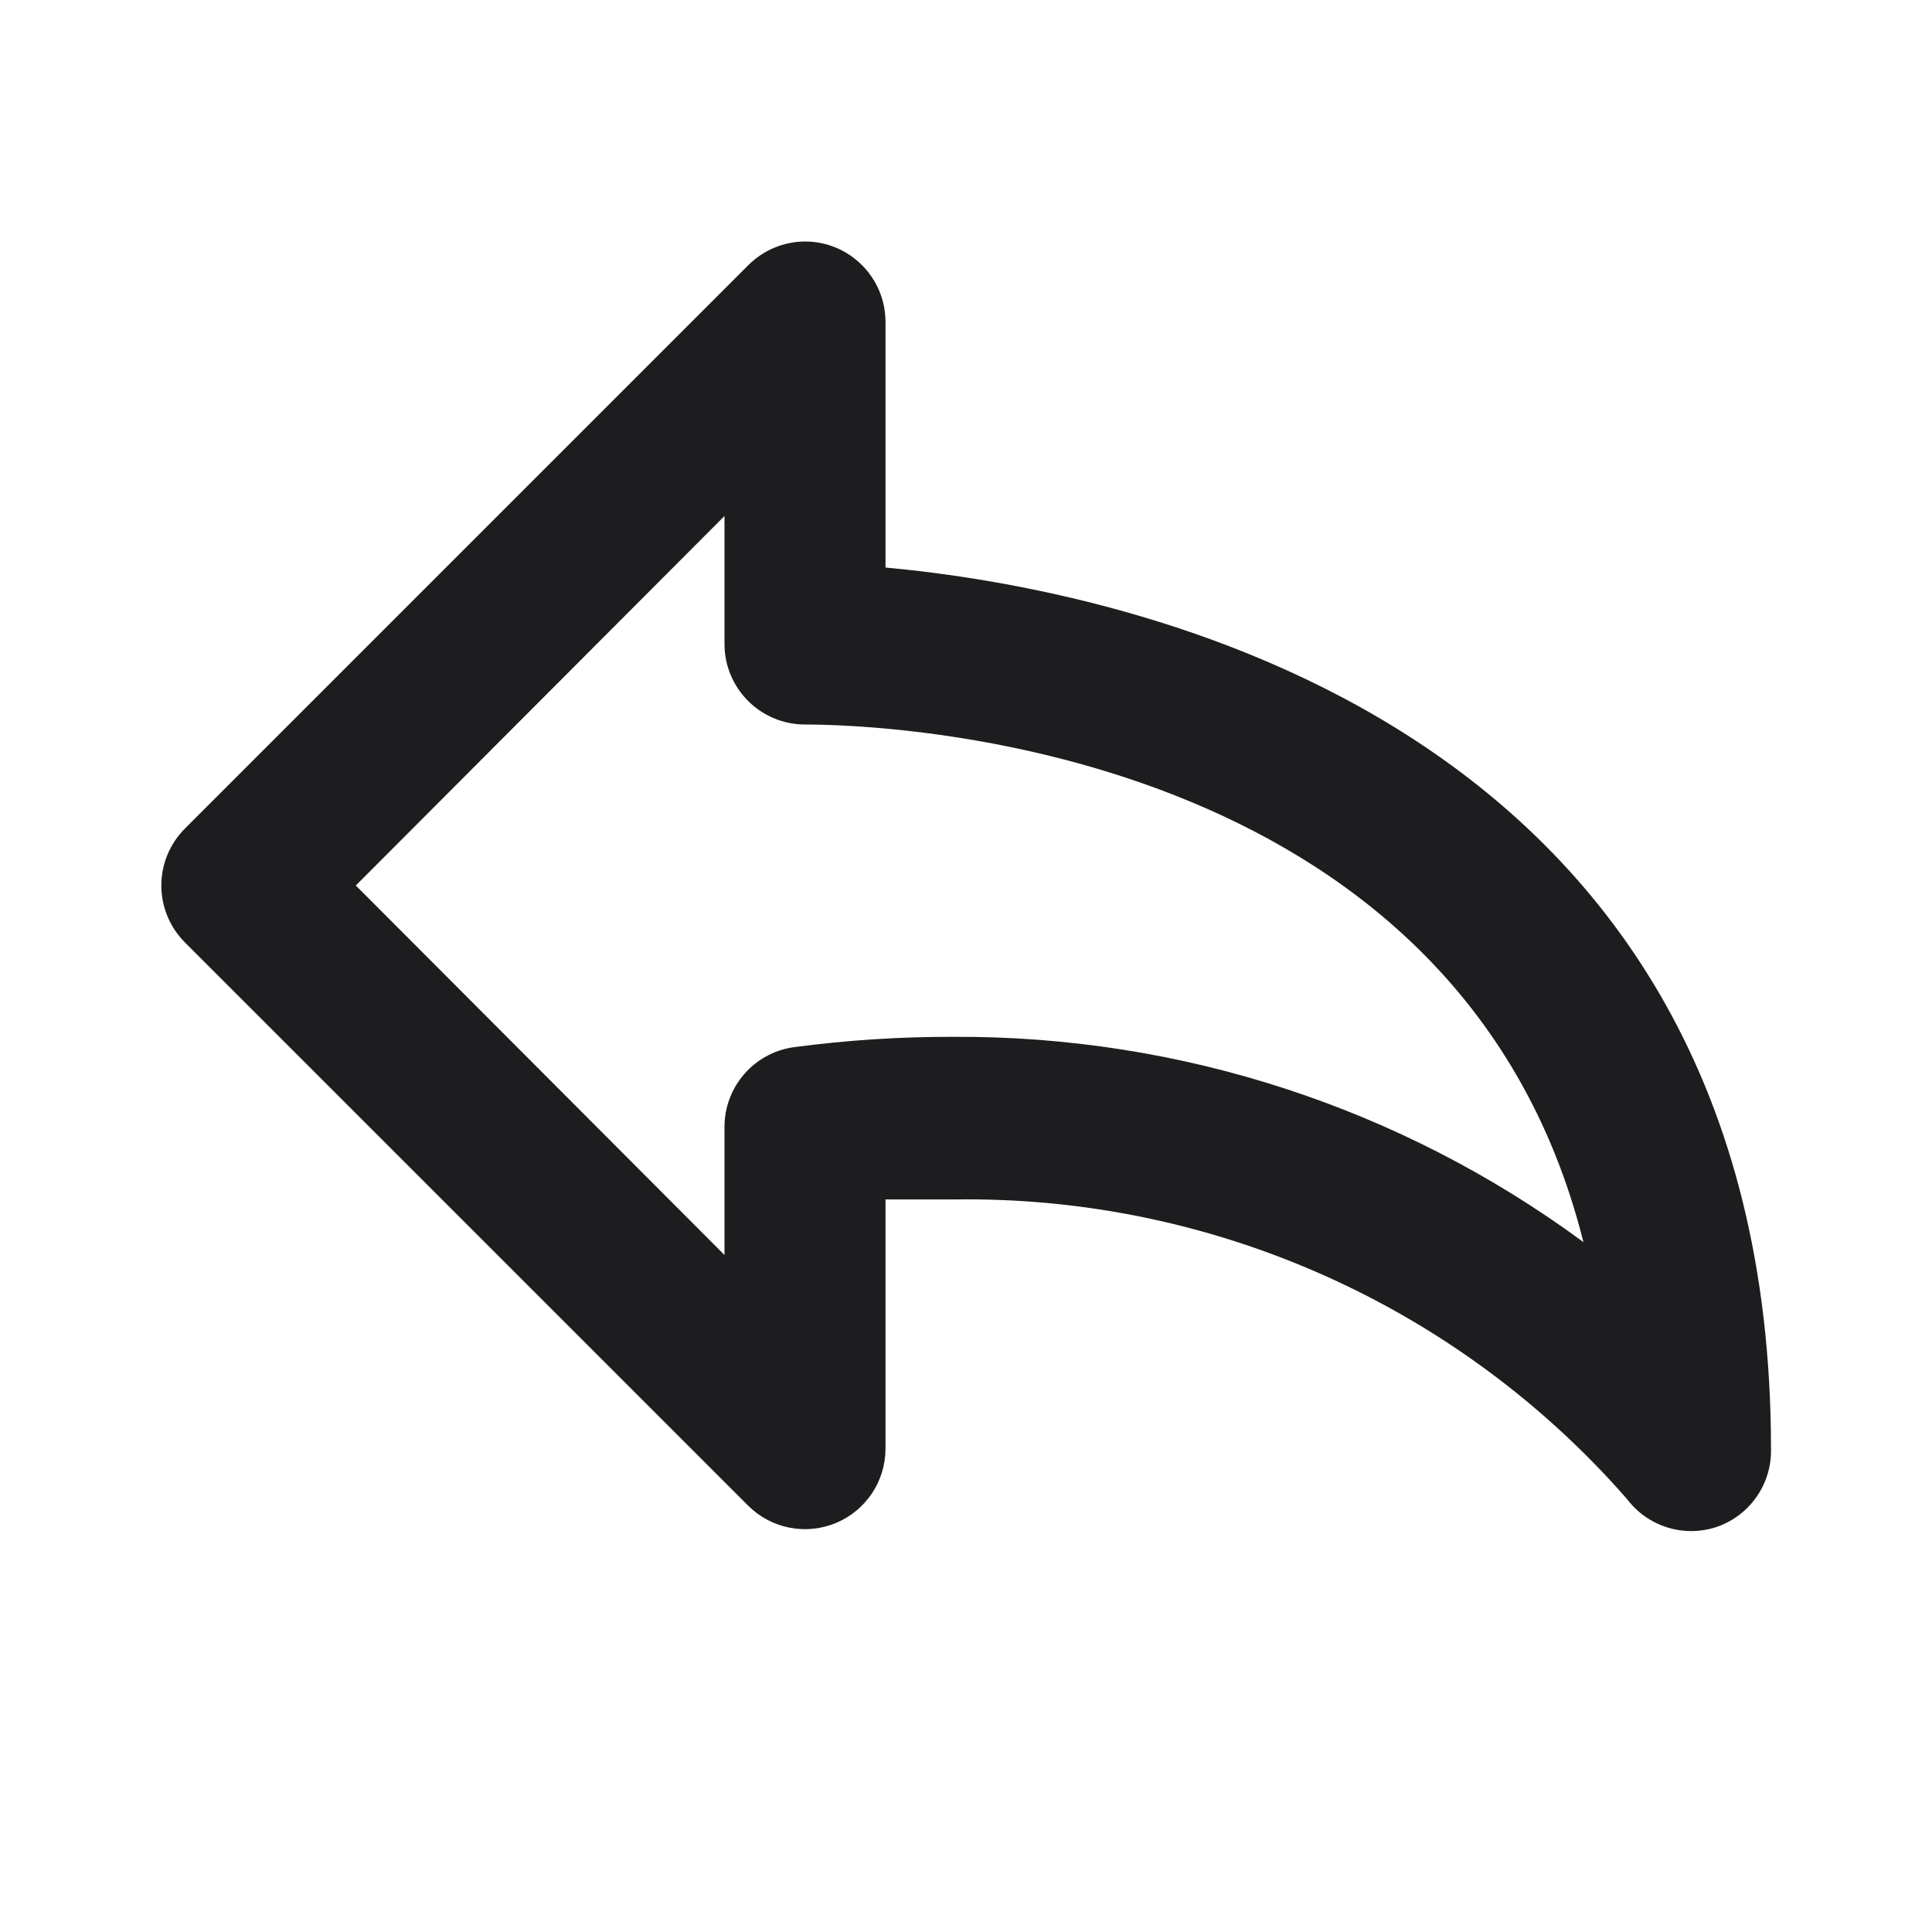
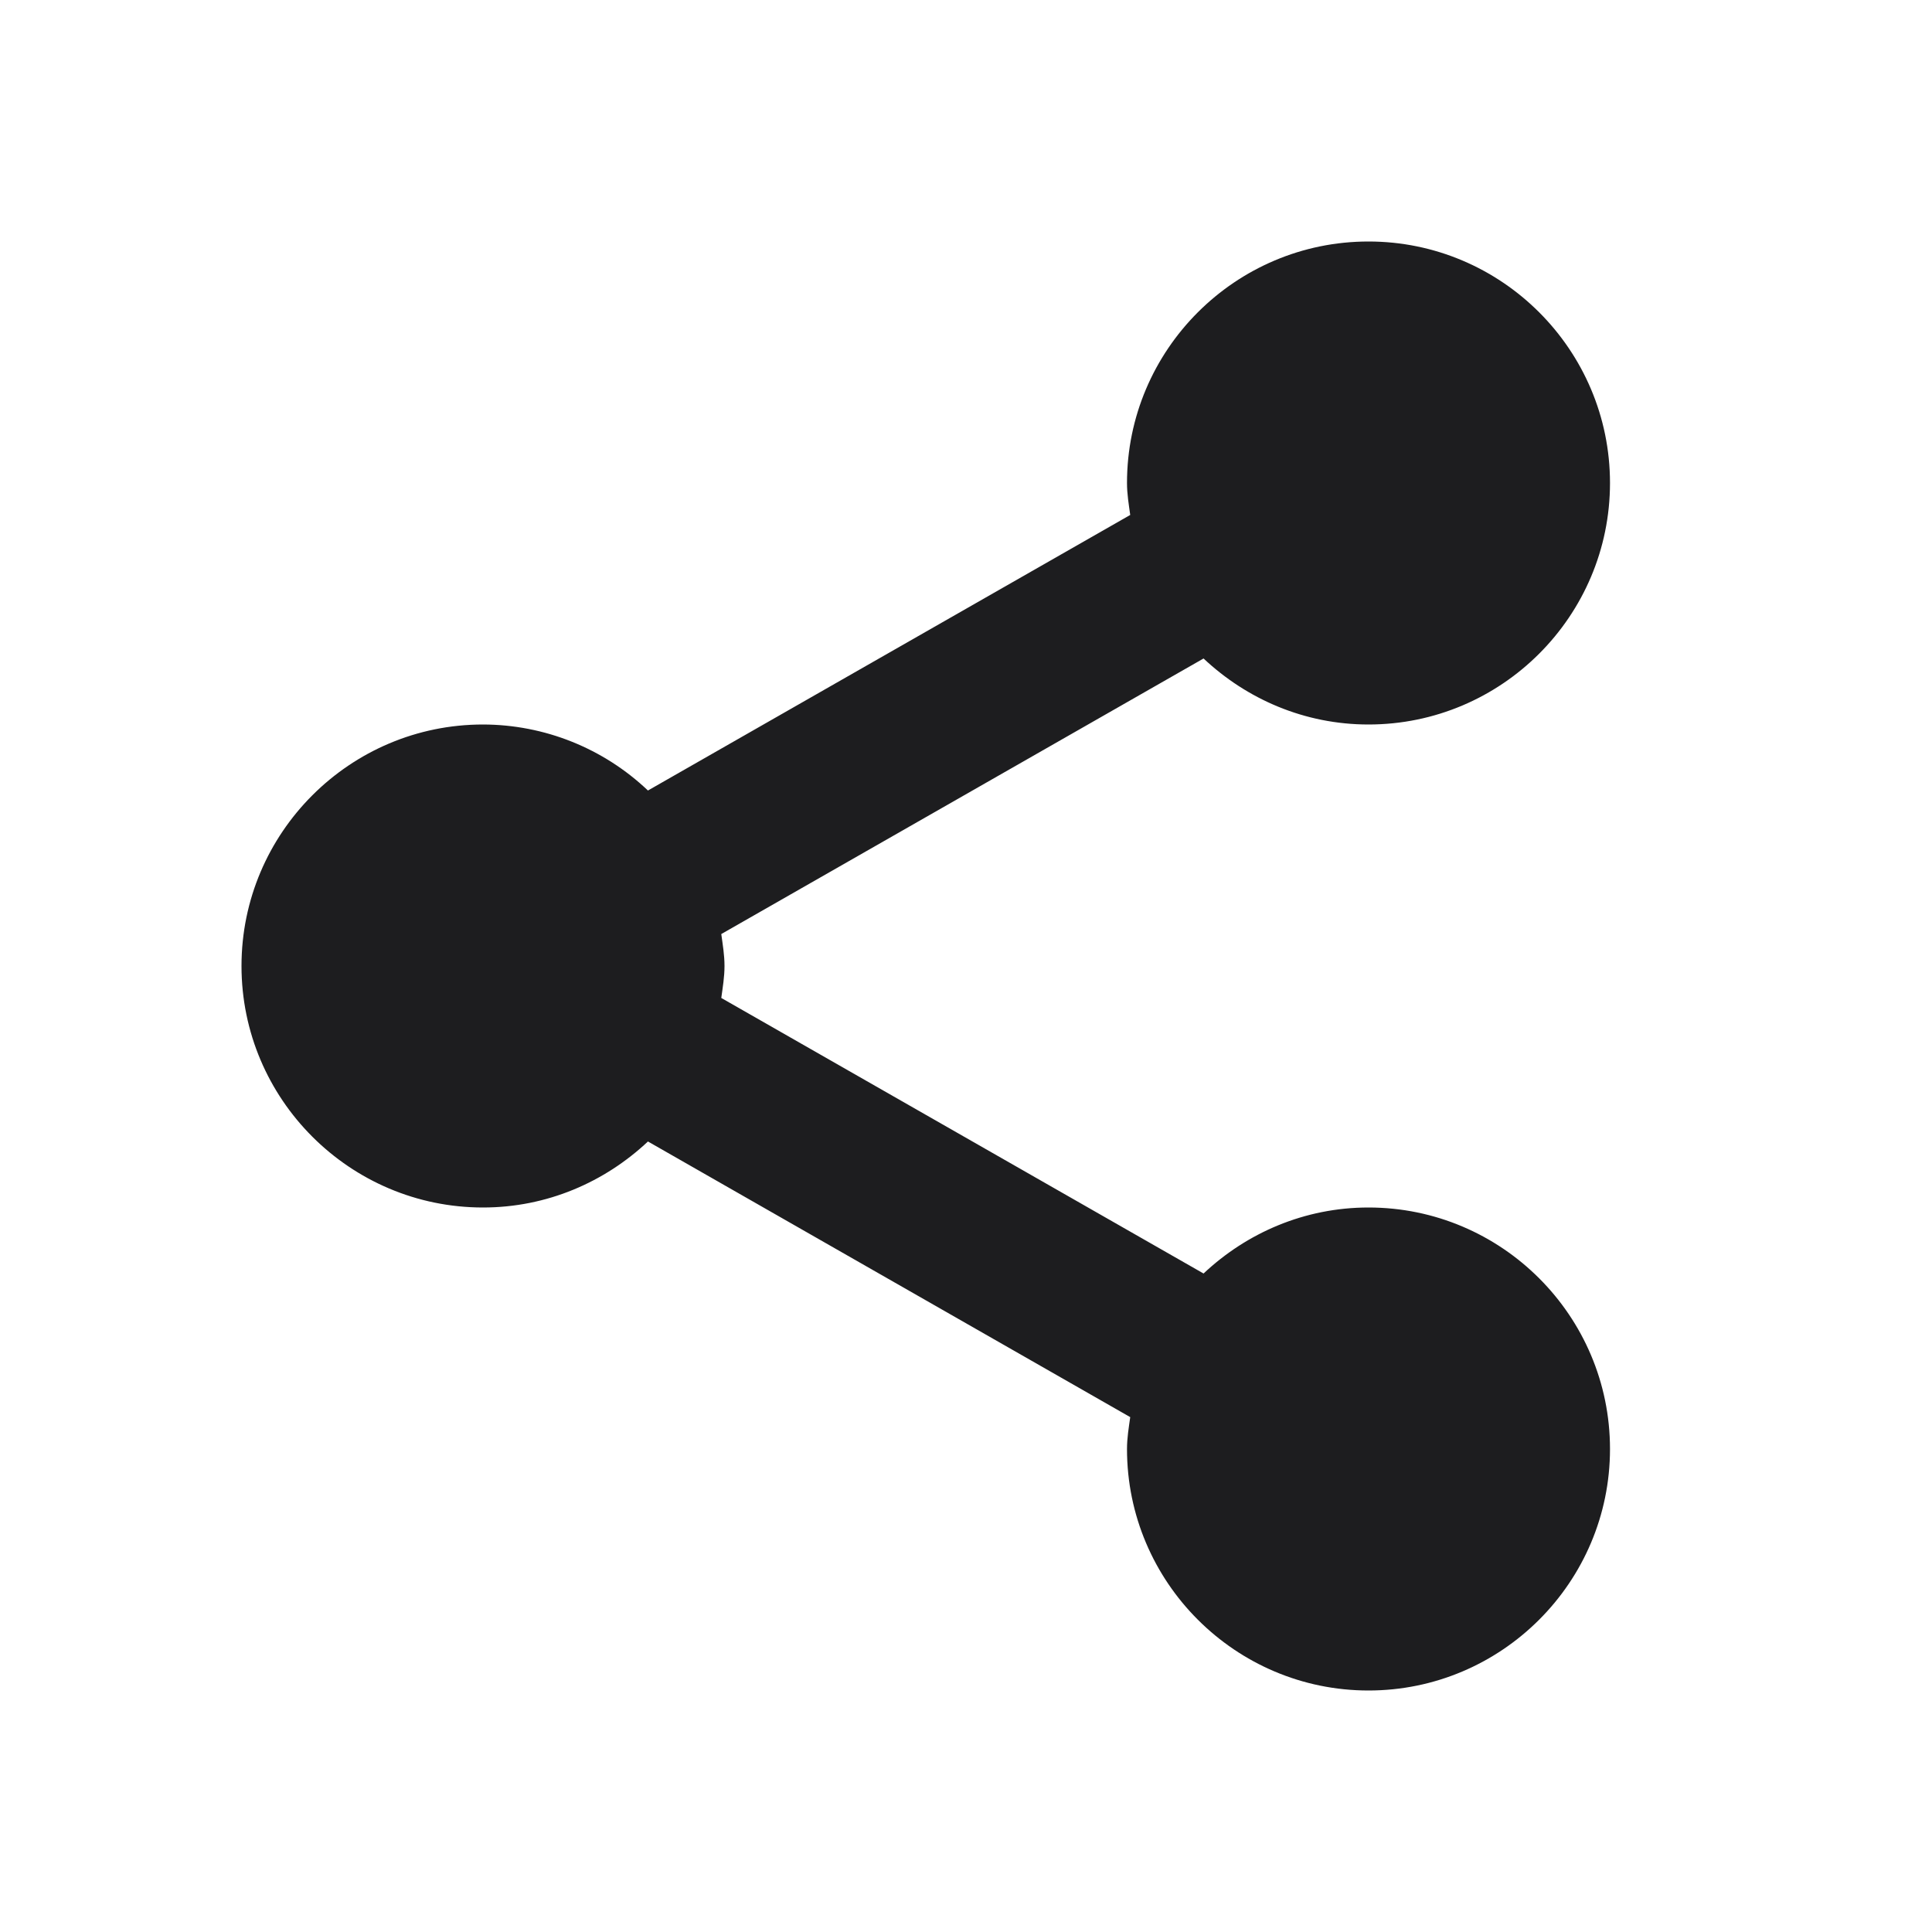
<svg xmlns="http://www.w3.org/2000/svg" width="24" height="24" viewBox="0 0 24 24" style="fill: #1d1d1f;transform: ;msFilter:;">
-   <path d="M11 7.05V4a1 1 0 0 0-1-1 1 1 0 0 0-.7.29l-7 7a1 1 0 0 0 0 1.42l7 7A1 1 0 0 0 11 18v-3.1h.85a10.89 10.89 0 0 1 8.36 3.72 1 1 0 0 0 1.11.35A1 1 0 0 0 22 18c0-9.12-8.08-10.68-11-10.95zm.85 5.83a14.74 14.74 0 0 0-2 .13A1 1 0 0 0 9 14v1.59L4.42 11 9 6.41V8a1 1 0 0 0 1 1c.91 0 8.11.2 9.67 6.43a13.07 13.07 0 0 0-7.82-2.55z" />
+   <path d="M3 12c0 1.654 1.346 3 3 3 .794 0 1.512-.315 2.049-.82l5.991 3.424c-.018.13-.04.26-.04.396 0 1.654 1.346 3 3 3s3-1.346 3-3-1.346-3-3-3c-.794 0-1.512.315-2.049.82L8.96 12.397c.018-.131.04-.261.04-.397s-.022-.266-.04-.397l5.991-3.423c.537.505 1.255.82 2.049.82 1.654 0 3-1.346 3-3s-1.346-3-3-3-3 1.346-3 3c0 .136.022.266.04.397L8.049 9.82A2.982 2.982 0 0 0 6 9c-1.654 0-3 1.346-3 3z" />
</svg>
